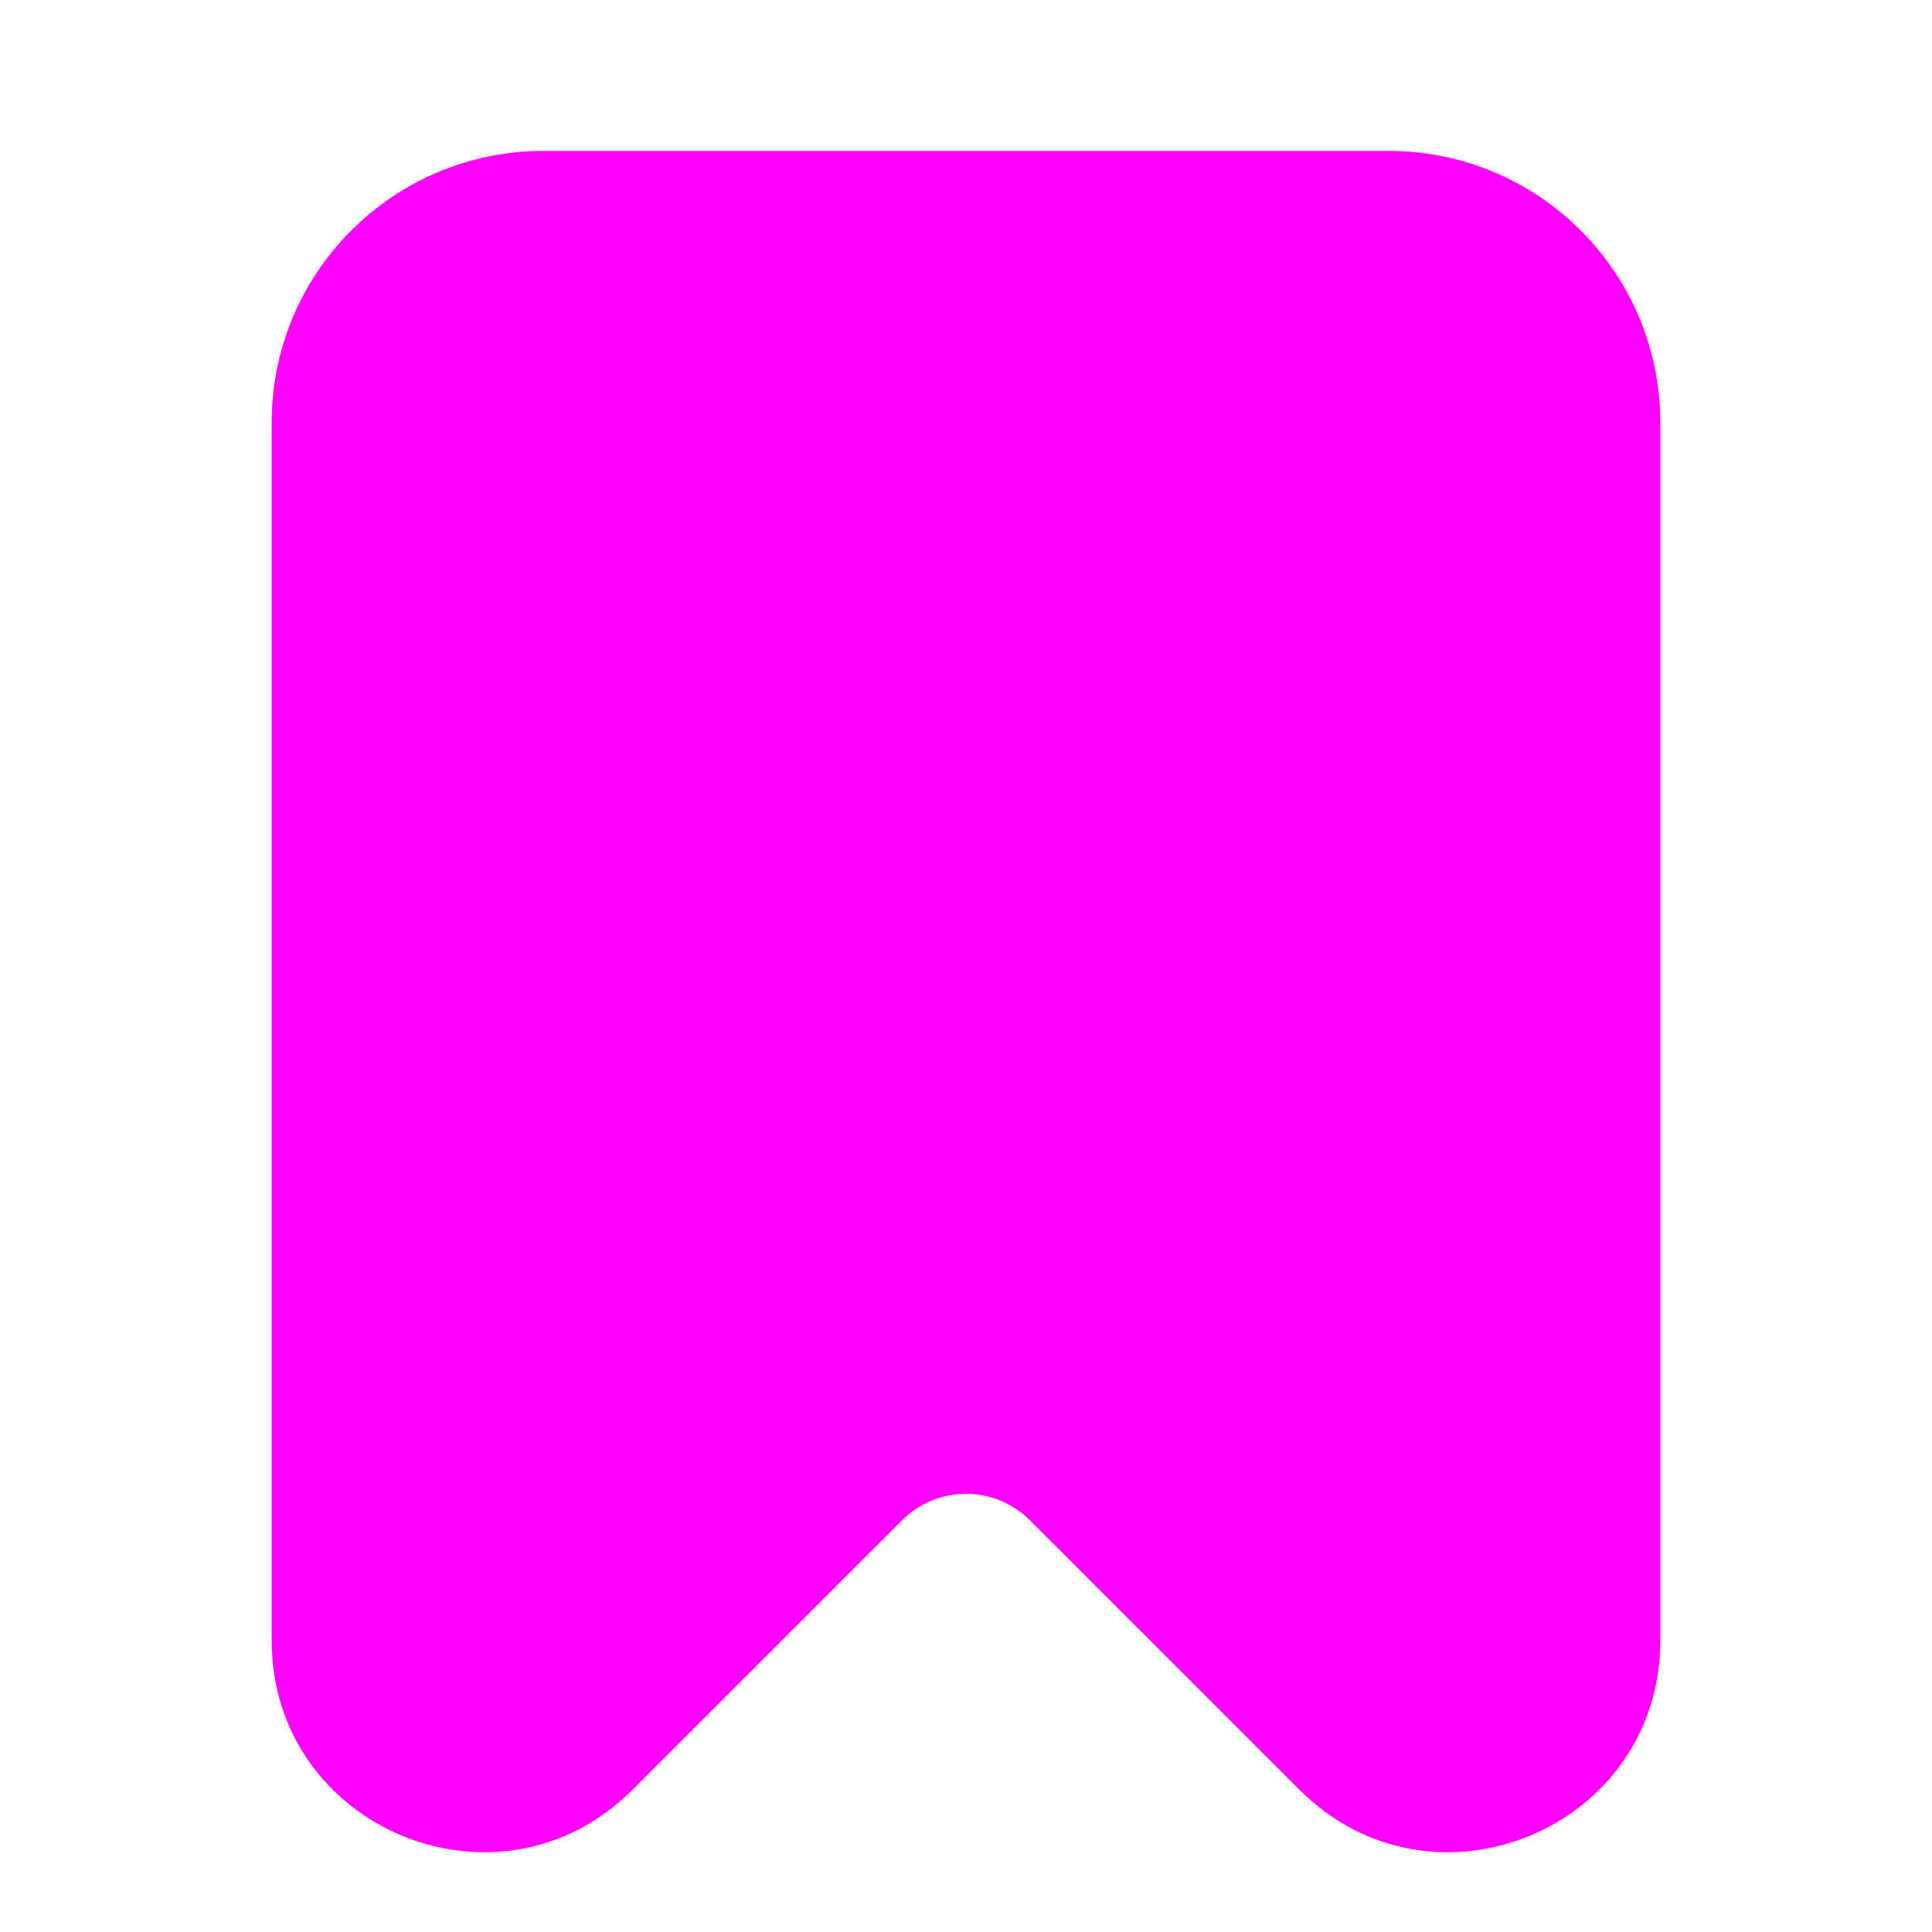
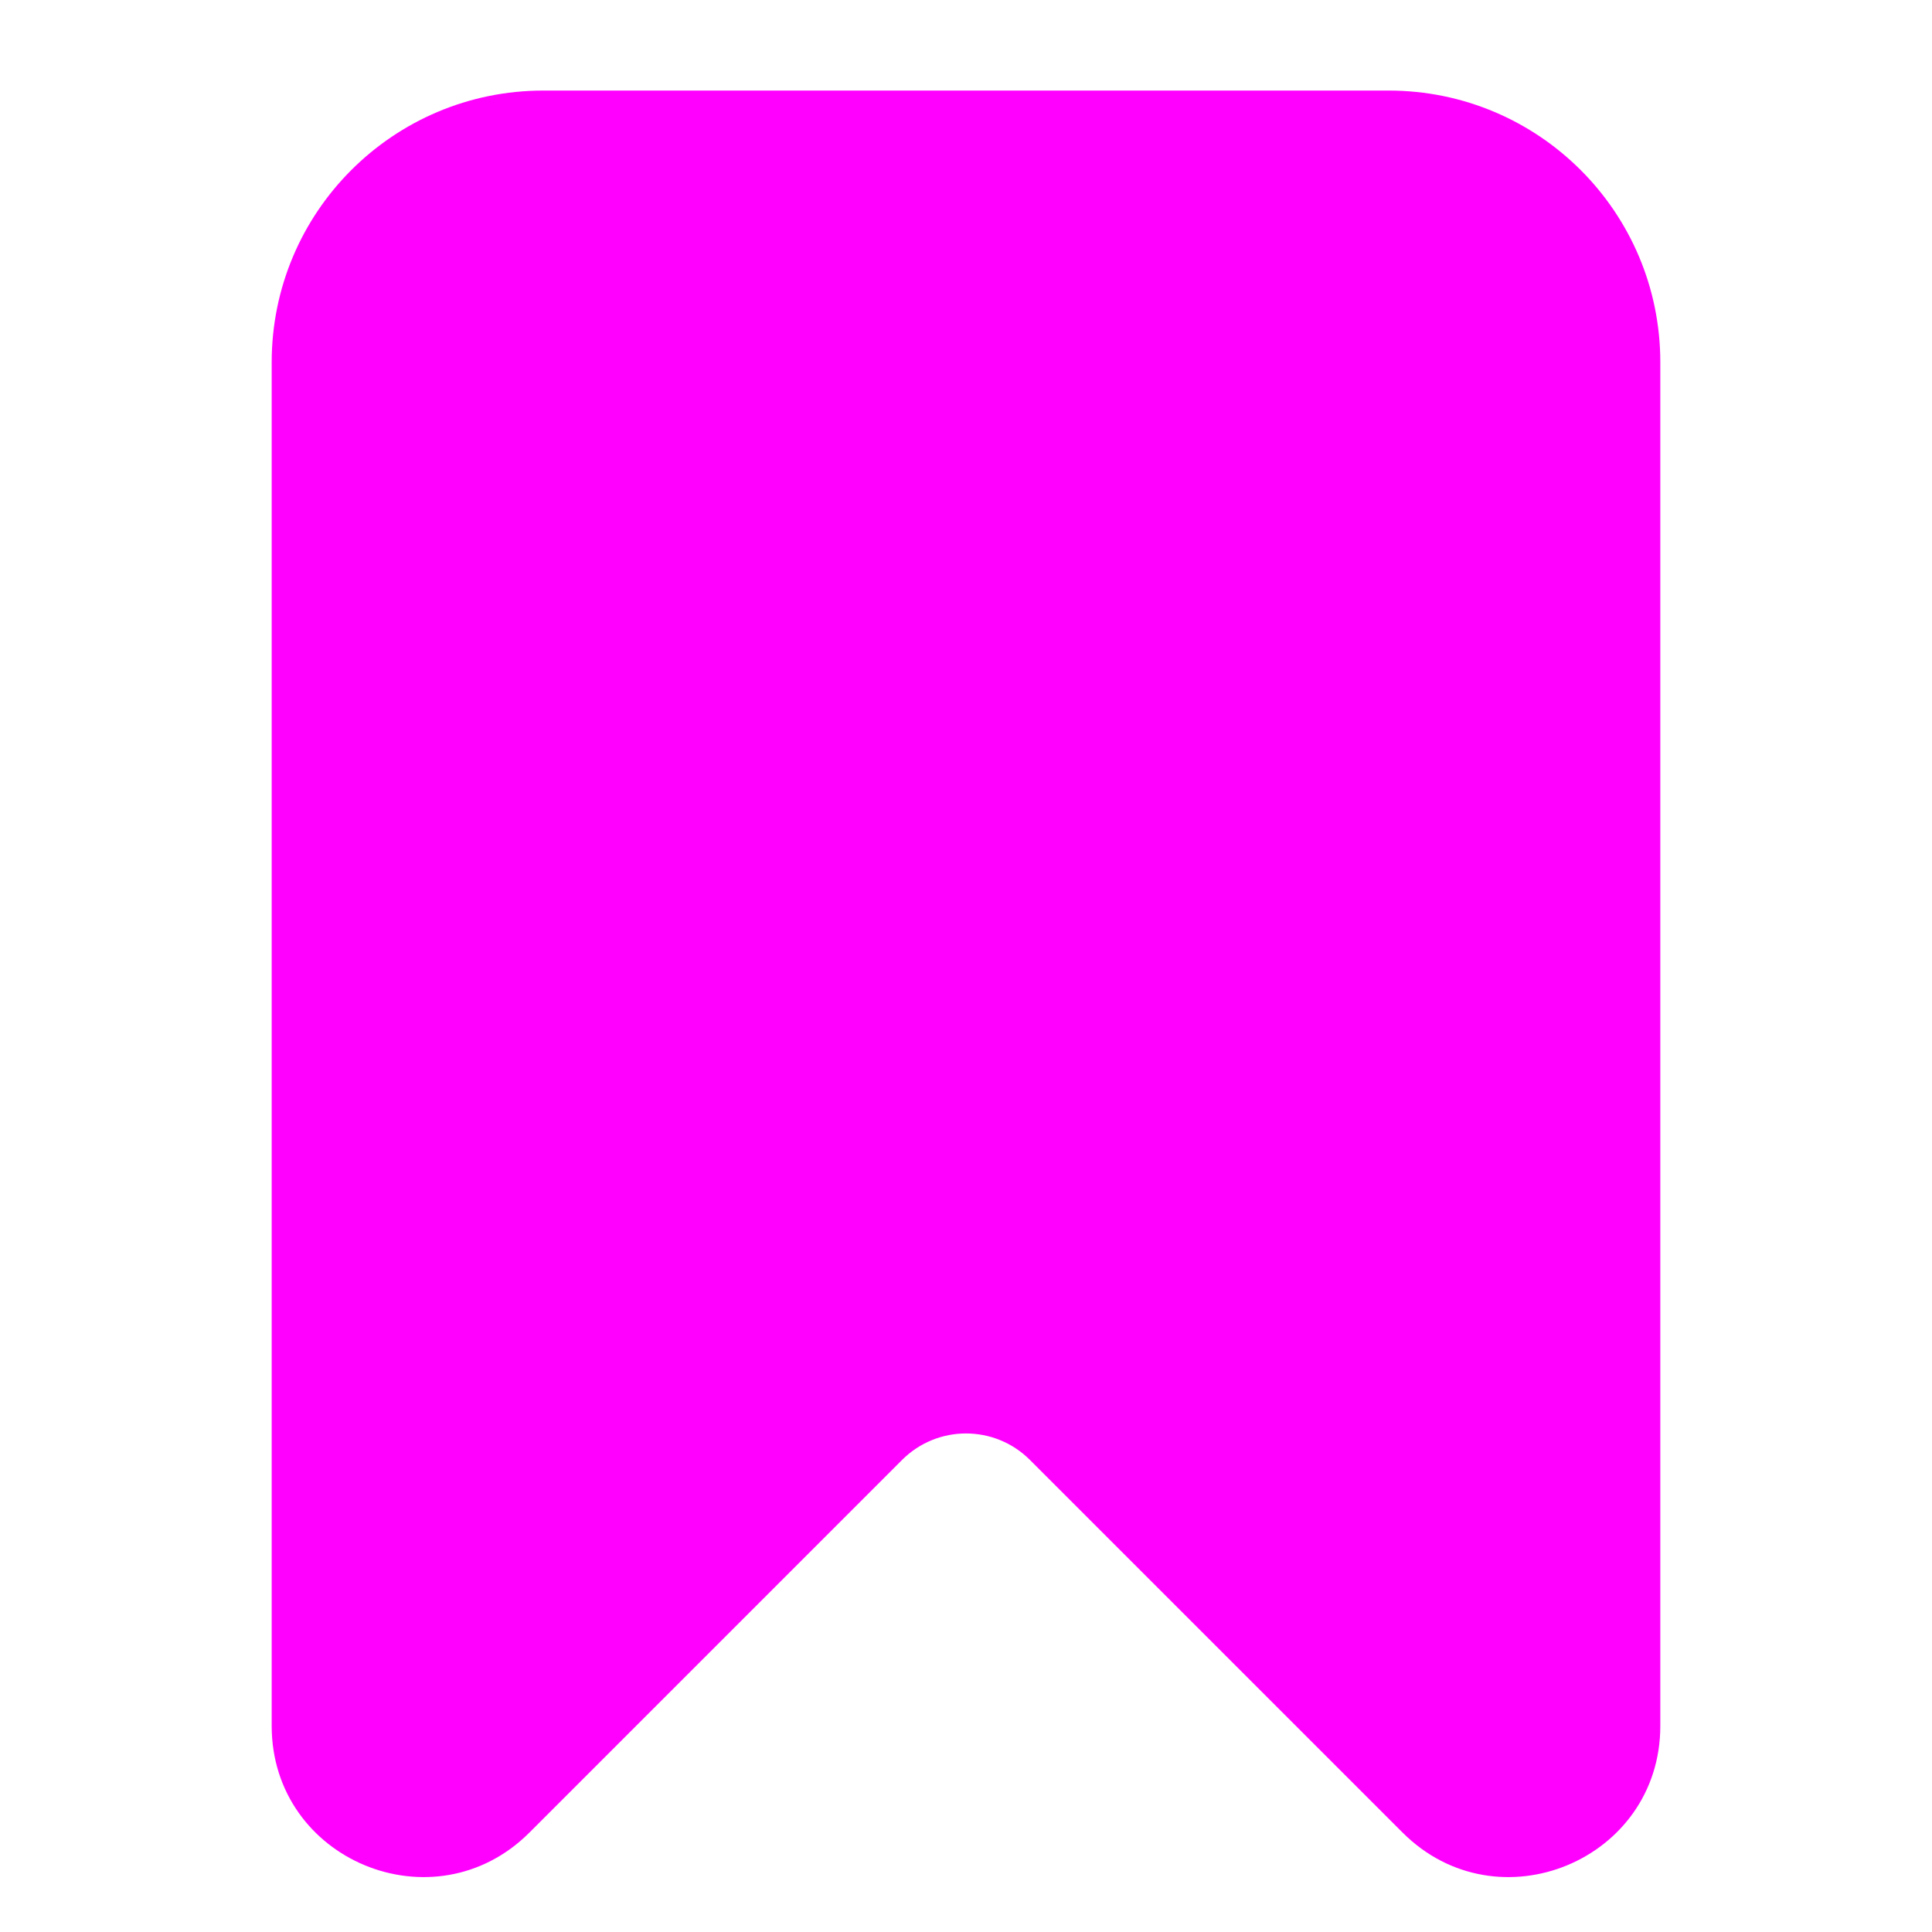
<svg xmlns="http://www.w3.org/2000/svg" width="16" height="16" viewBox="0 0 16 16" fill="none">
-   <path d="M3 13.586V3.5C3 2.672 3.672 2 4.5 2H8.5H11.5C12.328 2 13 2.672 13 3.5V13.586C13 14.477 11.923 14.923 11.293 14.293L9.061 12.061C8.475 11.475 7.525 11.475 6.939 12.061L4.707 14.293C4.077 14.923 3 14.477 3 13.586Z" fill="#FF00FF" />
-   <path fill-rule="evenodd" clip-rule="evenodd" d="M4.5 2.75C4.086 2.75 3.75 3.086 3.75 3.5V13.586C3.75 13.809 4.019 13.92 4.177 13.763L6.409 11.53C7.288 10.652 8.712 10.652 9.591 11.53L11.823 13.763C11.981 13.92 12.25 13.809 12.25 13.586V3.5C12.25 3.086 11.914 2.75 11.5 2.75H8.5H4.5ZM2.25 3.5C2.25 2.257 3.257 1.25 4.5 1.25H8.5H11.5C12.743 1.25 13.75 2.257 13.75 3.5V13.586C13.75 15.145 11.865 15.926 10.763 14.823L8.53 12.591C8.237 12.298 7.763 12.298 7.47 12.591L5.237 14.823C4.135 15.926 2.25 15.145 2.25 13.586V3.5Z" fill="#FF00FF" />
+   <path d="M3 14.293V3C3 2.172 3.672 1.5 4.5 1.5H8.5H11.5C12.328 1.5 13 2.172 13 3V14.293C13 14.738 12.461 14.961 12.146 14.646L9.061 11.561C8.475 10.975 7.525 10.975 6.939 11.561L3.854 14.646C3.539 14.961 3 14.738 3 14.293Z" fill="#FF00FF" />
+   <path fill-rule="evenodd" clip-rule="evenodd" d="M4.5 2.25C4.086 2.25 3.75 2.586 3.75 3V13.689L6.409 11.03C7.288 10.152 8.712 10.152 9.591 11.03L12.25 13.689V3C12.25 2.586 11.914 2.25 11.5 2.25H8.5H4.5ZM2.25 3C2.25 1.757 3.257 0.75 4.5 0.75H8.5H11.5C12.743 0.75 13.75 1.757 13.75 3V14.293C13.75 15.406 12.404 15.964 11.616 15.177L8.53 12.091C8.237 11.798 7.763 11.798 7.47 12.091L4.384 15.177C3.596 15.964 2.25 15.406 2.25 14.293V3Z" fill="#FF00FF" />
</svg>
